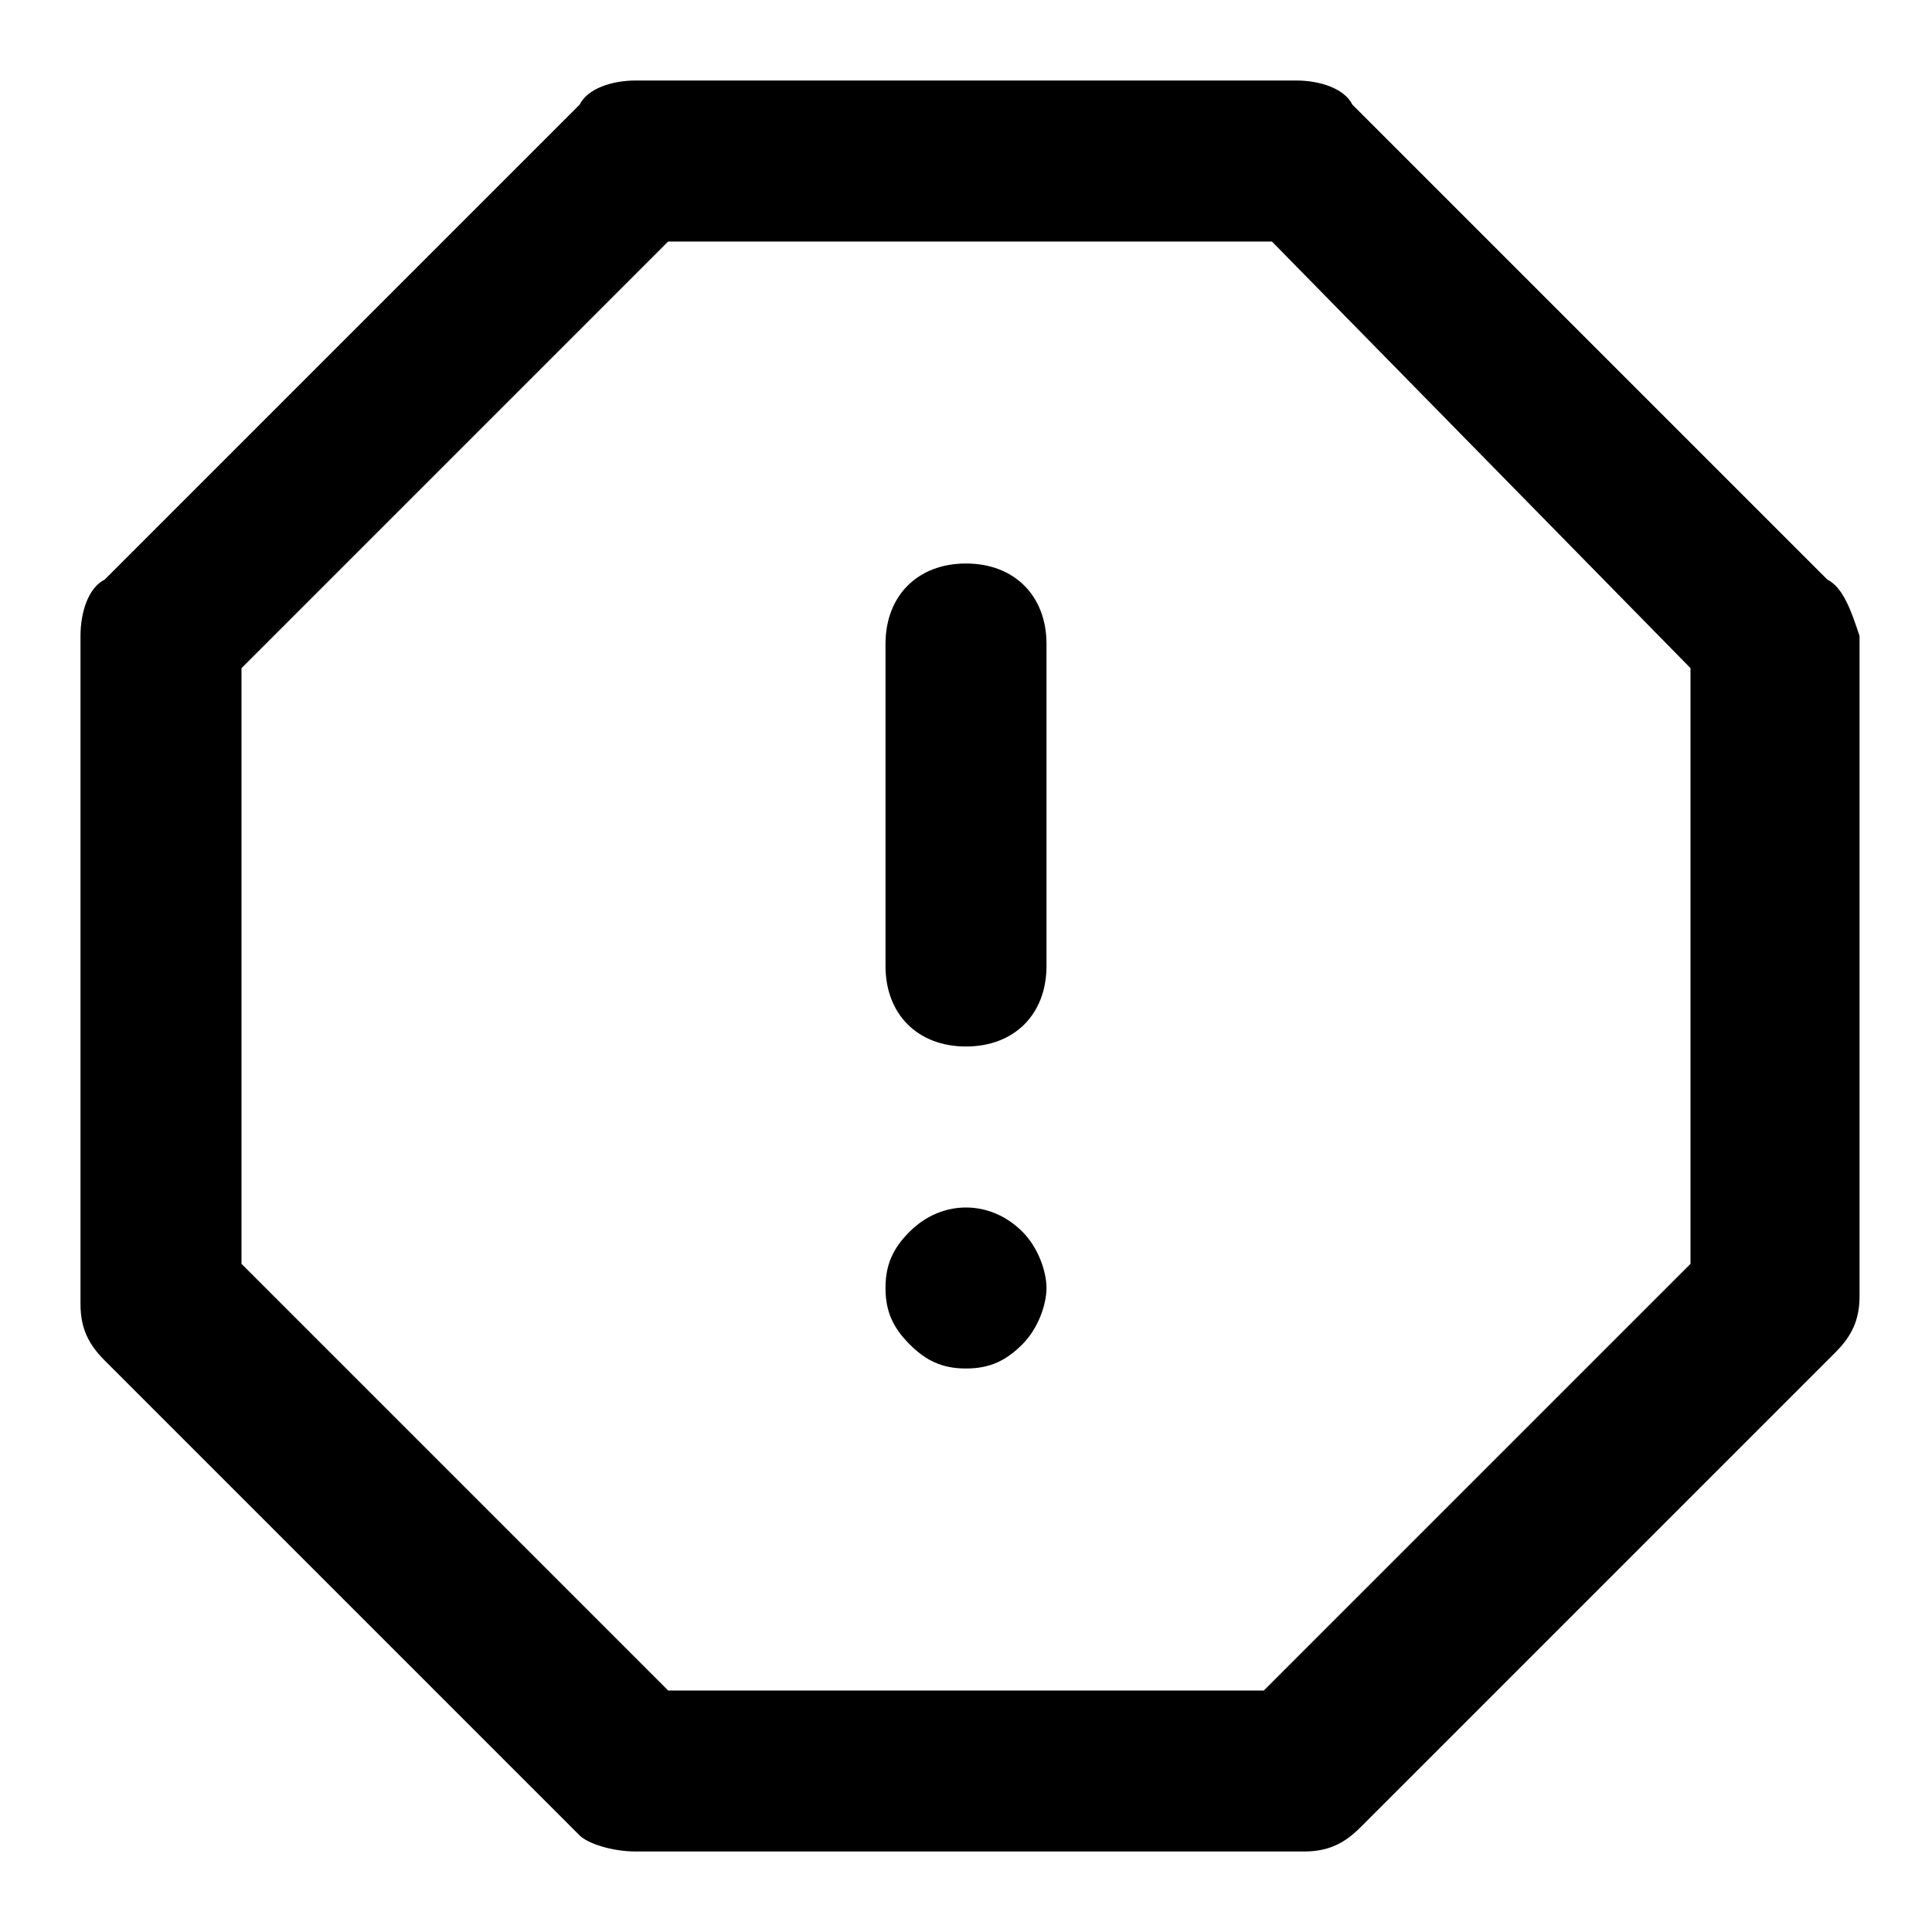
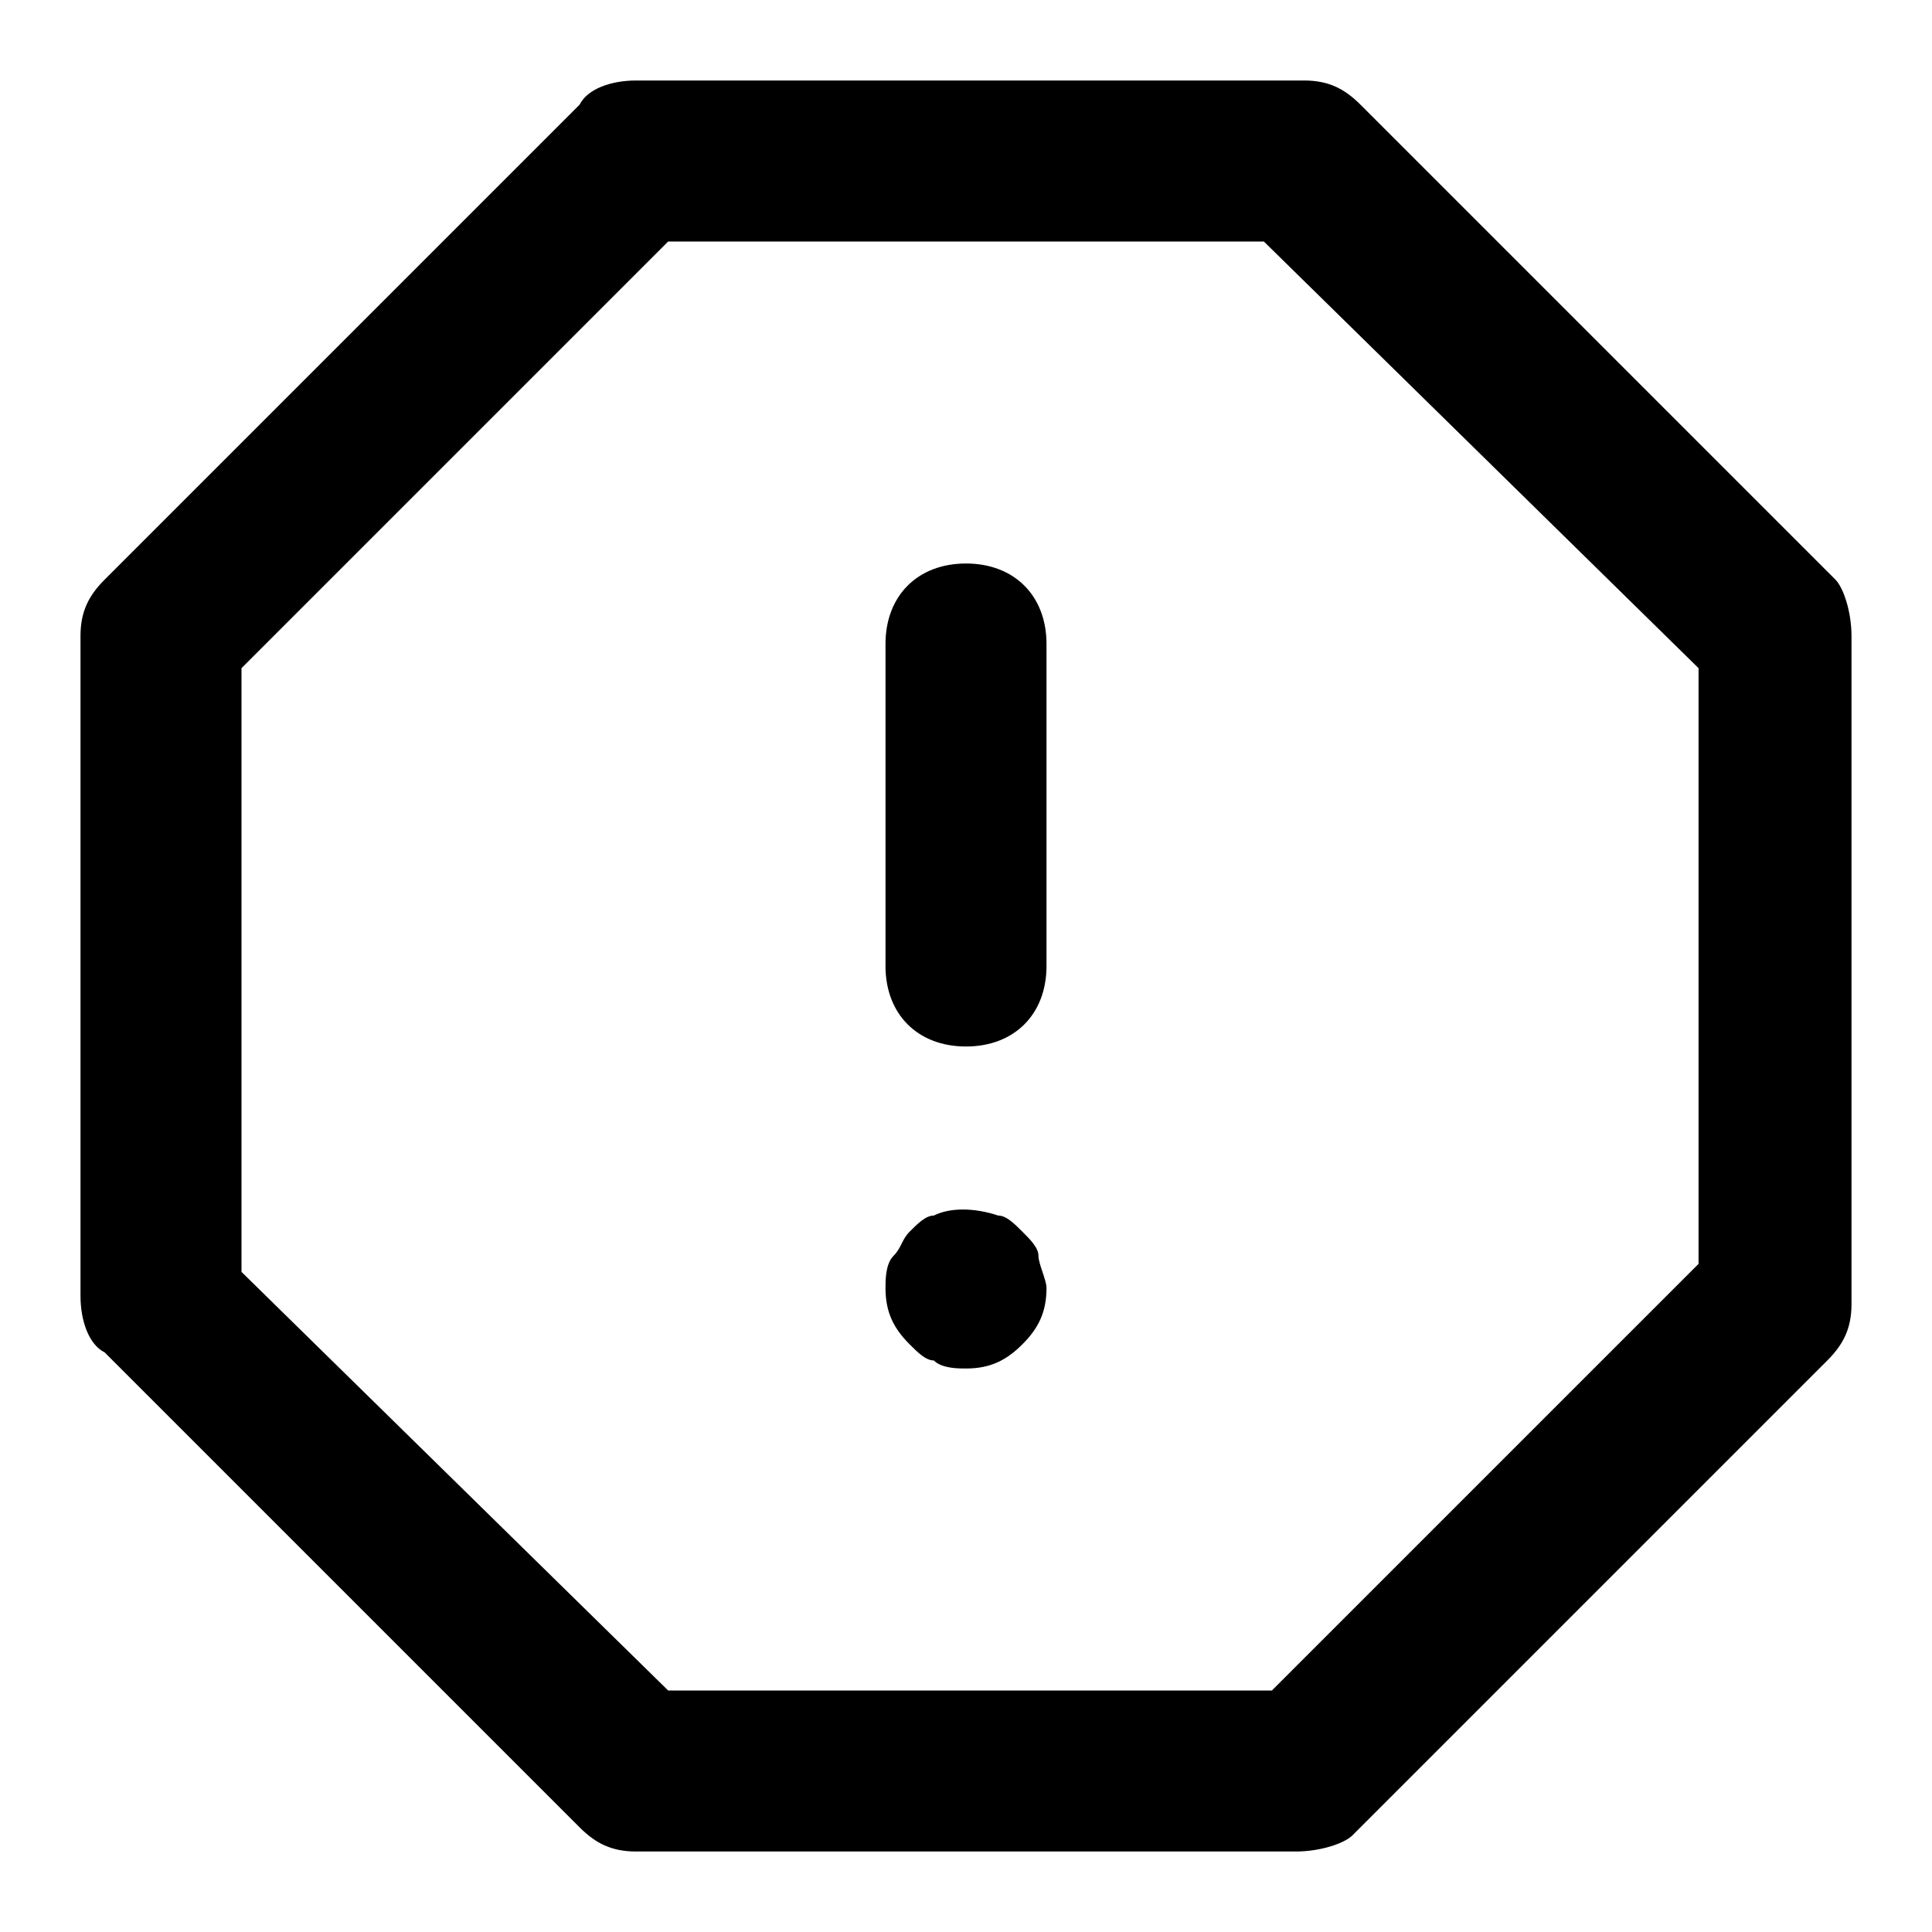
- <svg xmlns="http://www.w3.org/2000/svg" version="1.1" width="24" height="24" viewBox="0 0 24 24">
-   <path d="M22.7 7.2l-5.9-5.9c-0.1-0.2-0.4-0.3-0.7-0.3h-8.2c-0.3 0-0.6 0.1-0.7 0.3l-5.9 5.9c-0.2 0.1-0.3 0.4-0.3 0.7v8.3c0 0.3 0.1 0.5 0.3 0.7l5.9 5.9c0.1 0.1 0.4 0.2 0.7 0.2h8.3c0.3 0 0.5-0.1 0.7-0.3l5.9-5.9c0.2-0.2 0.3-0.4 0.3-0.7v-8.2c-0.1-0.3-0.2-0.6-0.4-0.7zM21 15.7l-5.3 5.3h-7.4l-5.3-5.3v-7.4l5.3-5.3h7.5l5.2 5.3v7.4z" />
-   <path d="M12 7c-0.6 0-1 0.4-1 1v4c0 0.6 0.4 1 1 1s1-0.4 1-1v-4c0-0.6-0.4-1-1-1z" />
-   <path d="M11.3 15.3c-0.2 0.2-0.3 0.4-0.3 0.7s0.1 0.5 0.3 0.7c0.2 0.2 0.4 0.3 0.7 0.3s0.5-0.1 0.7-0.3c0.2-0.2 0.3-0.5 0.3-0.7s-0.1-0.5-0.3-0.7c-0.4-0.4-1-0.4-1.4 0z" />
+ <svg xmlns="http://www.w3.org/2000/svg" version="1.1" id="Слой_1" x="0px" y="0px" viewBox="0 0 24 24" style="enable-background:new 0 0 24 24;" xml:space="preserve">
+   <g>
+     <path d="M16.1,23H7.9c-0.3,0-0.5-0.1-0.7-0.3l-5.9-5.9C1.1,16.7,1,16.4,1,16.1V7.9c0-0.3,0.1-0.5,0.3-0.7l5.9-5.9   C7.3,1.1,7.6,1,7.9,1h8.3c0.3,0,0.5,0.1,0.7,0.3l5.9,5.9C22.9,7.3,23,7.6,23,7.9v8.3c0,0.3-0.1,0.5-0.3,0.7l-5.9,5.9   C16.7,22.9,16.4,23,16.1,23z M8.3,21h7.5l5.3-5.3V8.3L15.7,3H8.3L3,8.3v7.5L8.3,21z" />
+   </g>
+   <g>
+     <path d="M12,13c-0.6,0-1-0.4-1-1V8c0-0.6,0.4-1,1-1s1,0.4,1,1v4C13,12.6,12.6,13,12,13z" />
+   </g>
+   <g>
+     <path d="M12,17c-0.1,0-0.3,0-0.4-0.1c-0.1,0-0.2-0.1-0.3-0.2C11.1,16.5,11,16.3,11,16c0-0.1,0-0.3,0.1-0.4c0.1-0.1,0.1-0.2,0.2-0.3   c0.1-0.1,0.2-0.2,0.3-0.2c0.2-0.1,0.5-0.1,0.8,0c0.1,0,0.2,0.1,0.3,0.2c0.1,0.1,0.2,0.2,0.2,0.3c0,0.1,0.1,0.3,0.1,0.4   c0,0.3-0.1,0.5-0.3,0.7C12.5,16.9,12.3,17,12,17z" />
+   </g>
</svg>
